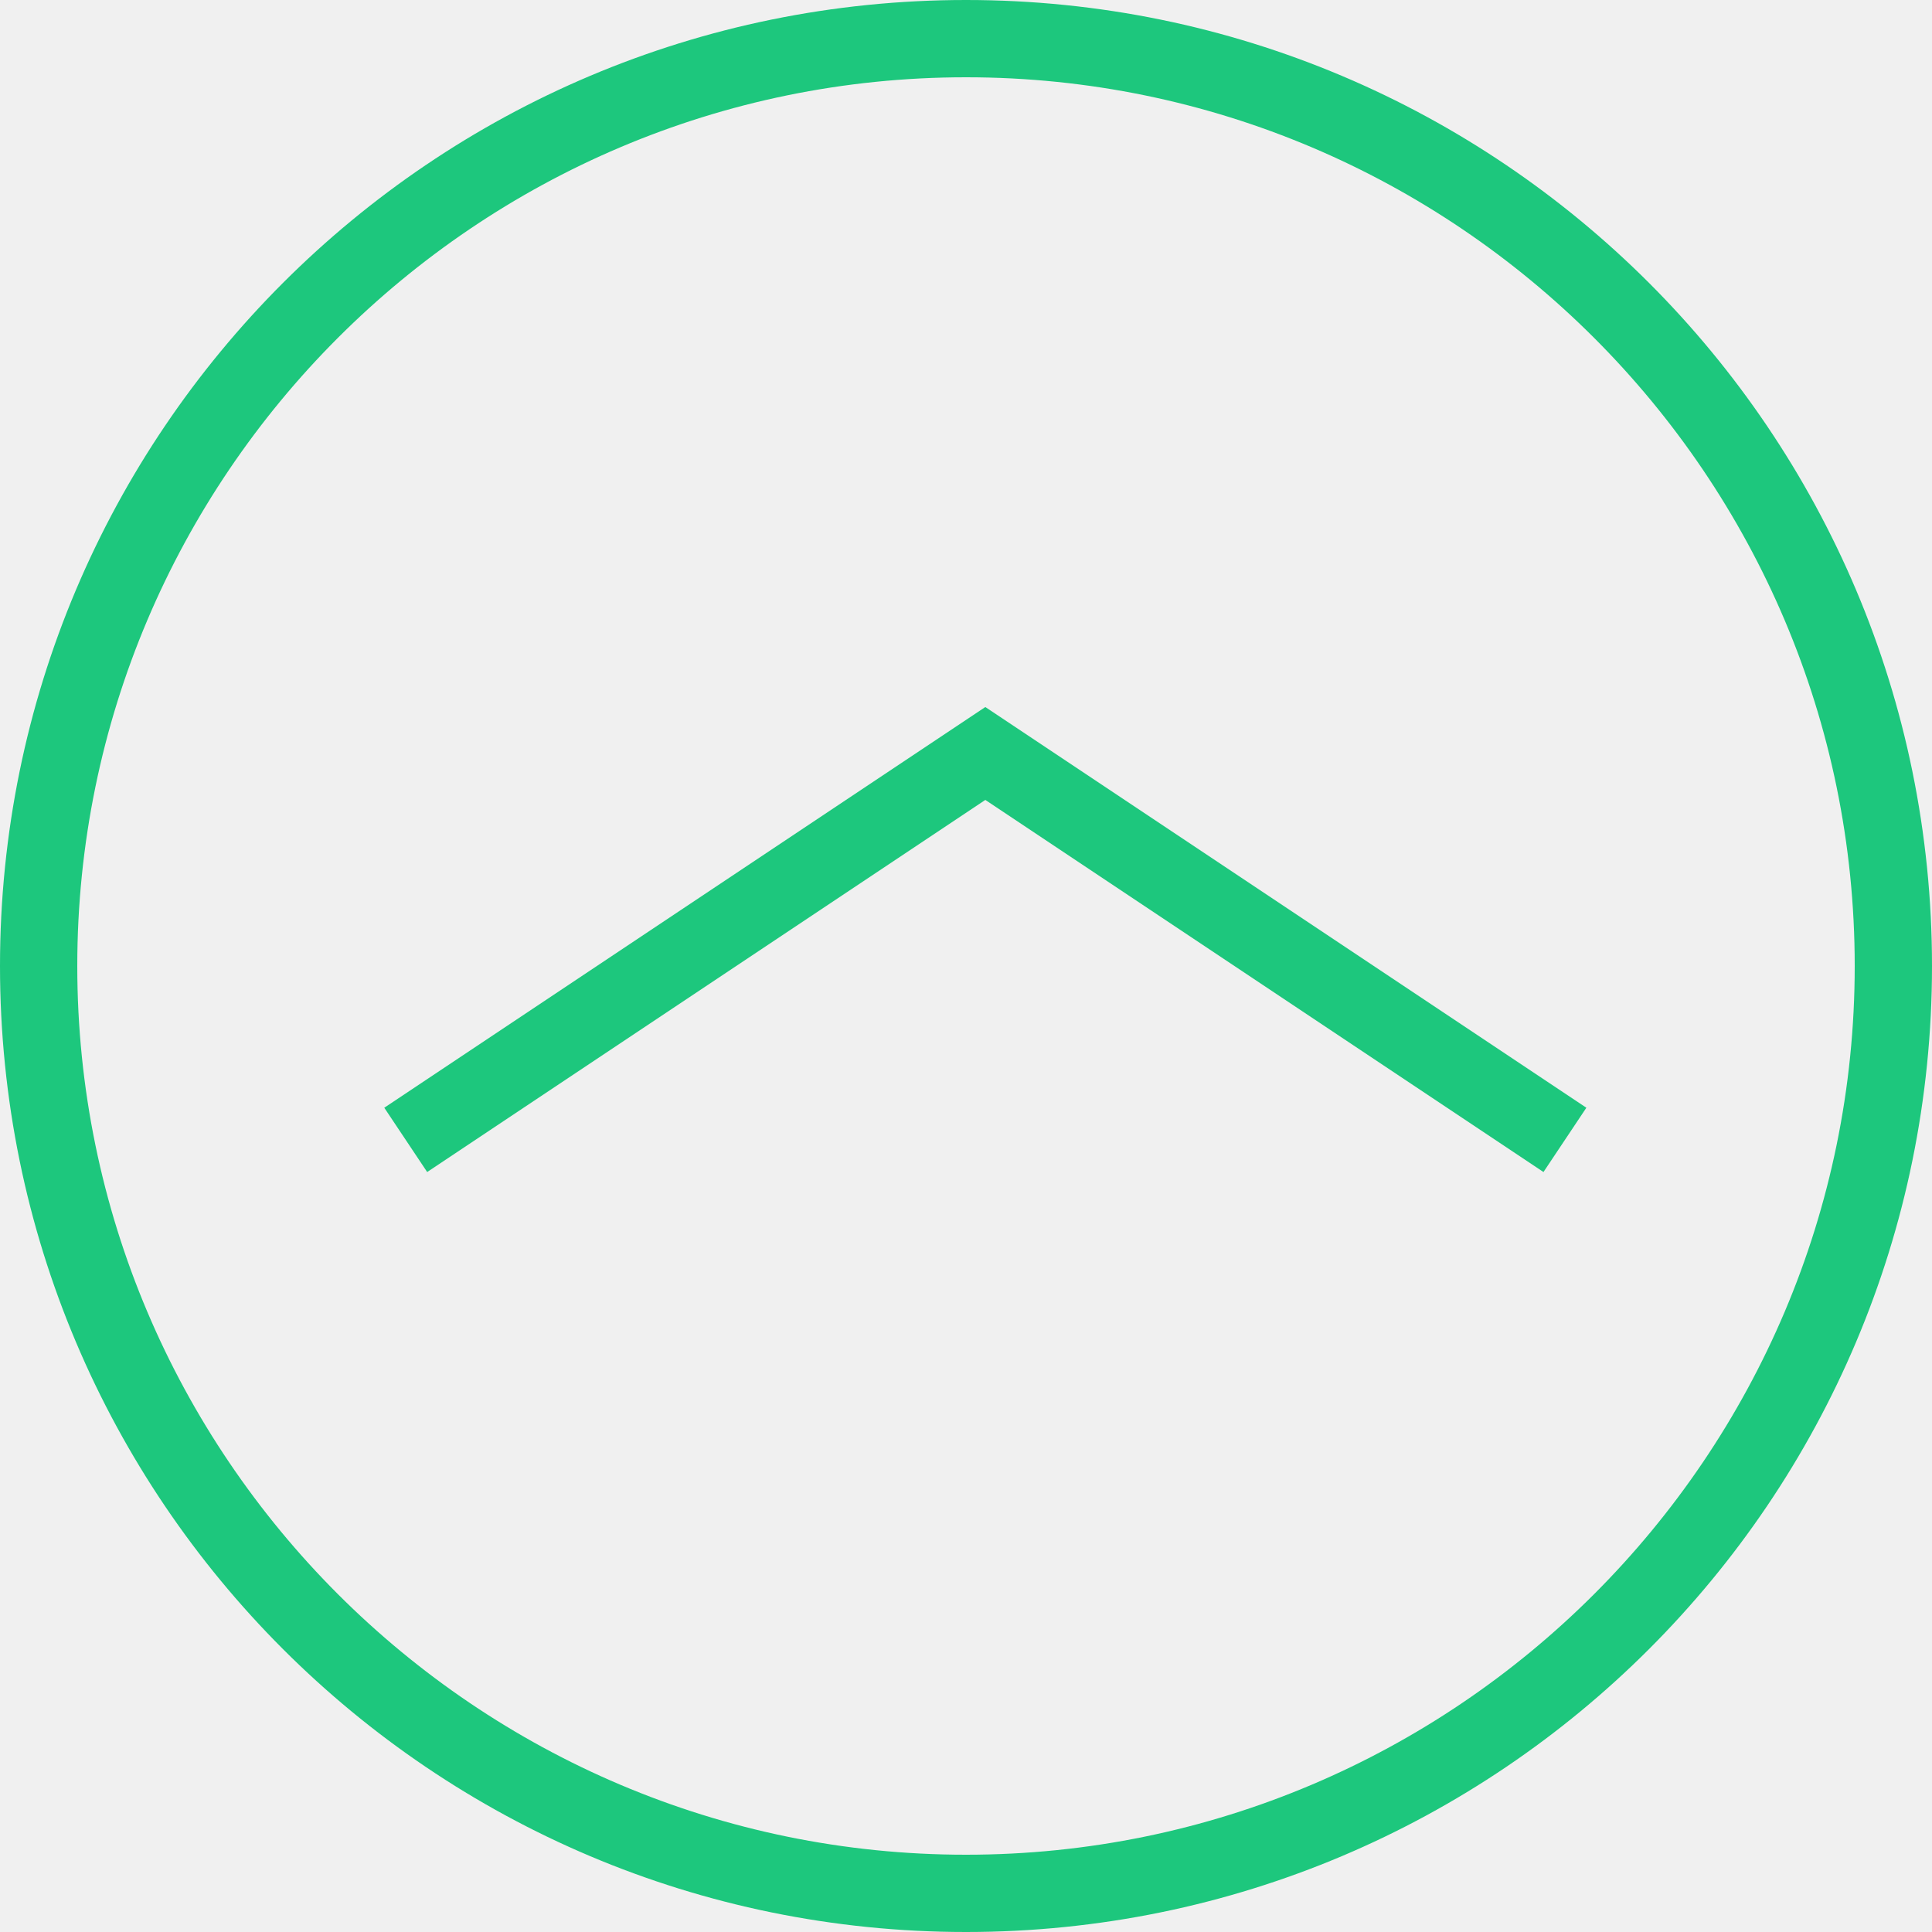
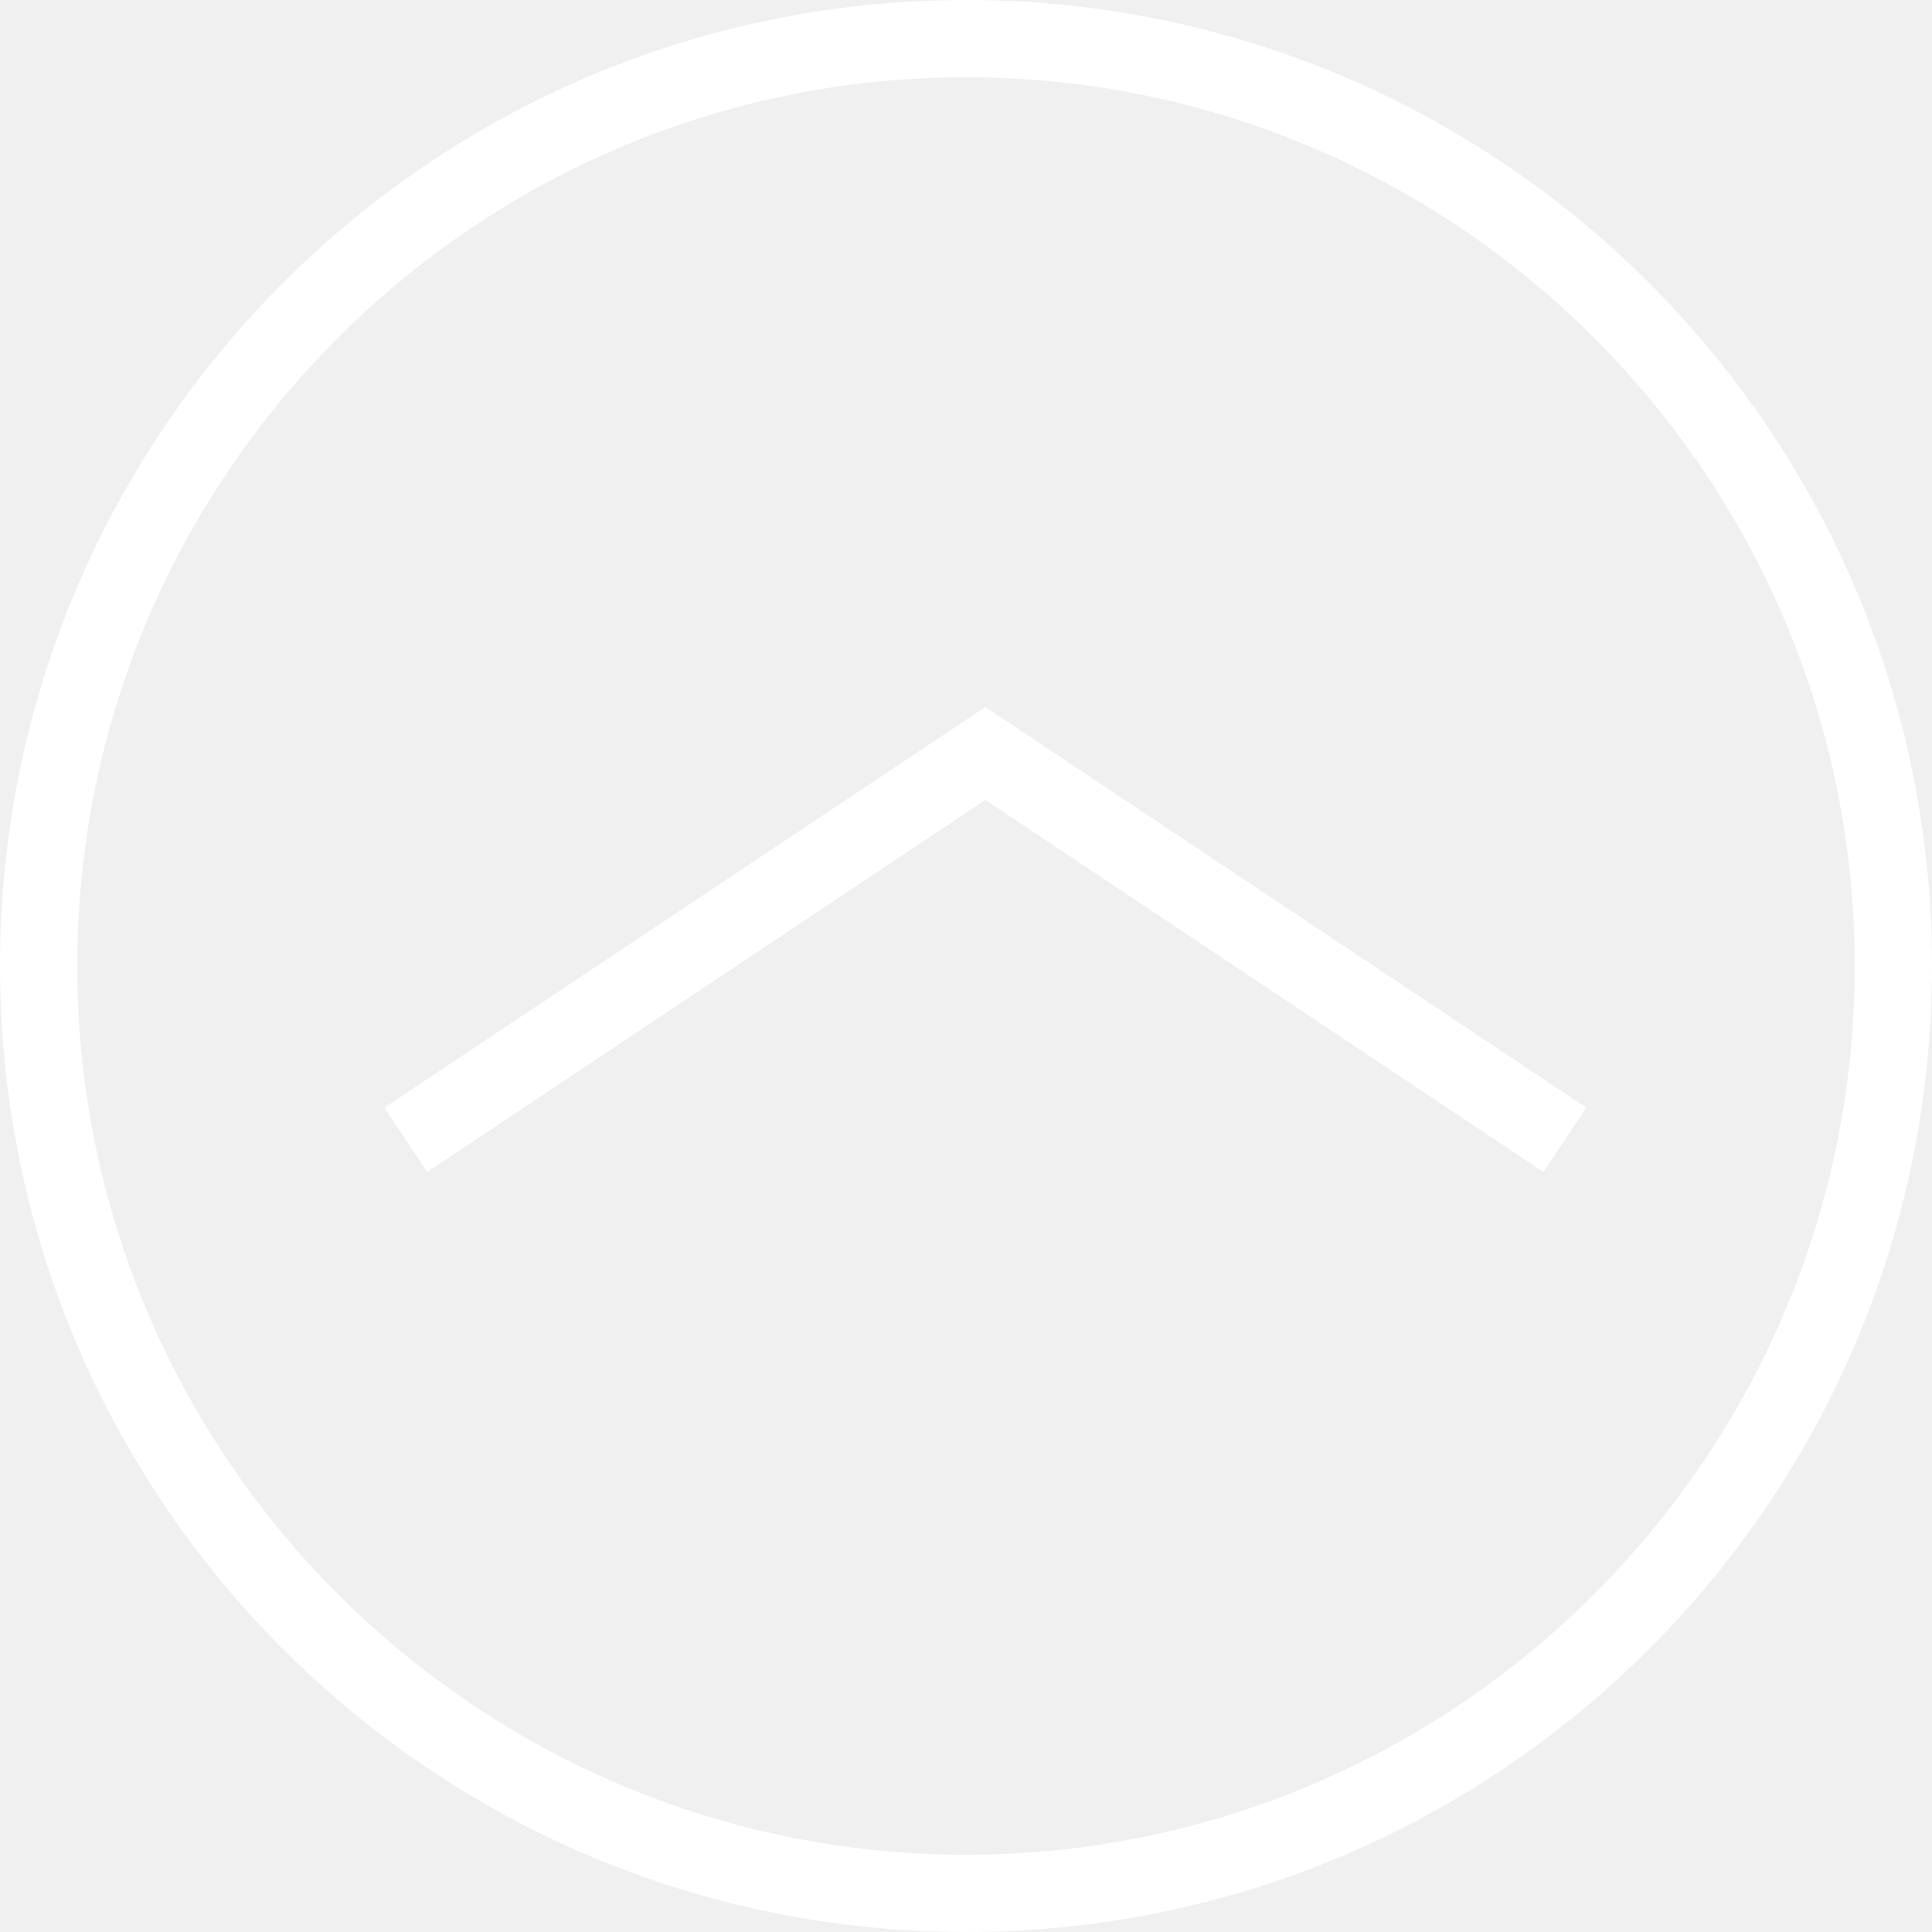
<svg xmlns="http://www.w3.org/2000/svg" version="1.1" id="Layer_1" x="0px" y="0px" width="50px" height="50px" viewBox="0 0 50 50" enable-background="new 0 0 50 50" xml:space="preserve">
-   <path fill="#1DC77D" d="M25,48C12.318,48,2,37.682,2,25S12.318,2,25,2s23,10.318,23,23S37.682,48,25,48 M25,50  c13.807,0,25-11.193,25-25S38.807,0,25,0S0,11.193,0,25S11.193,50,25,50L25,50z" />
-   <polygon fill="#1DC77D" points="25.5,18.298 9.945,28.668 11.055,30.332 25.5,20.702 39.945,30.332 41.055,28.668 " />
+   <path fill="#FFFFFF" d="M25,48C12.318,48,2,37.682,2,25S12.318,2,25,2s23,10.318,23,23S37.682,48,25,48 M25,50  c13.807,0,25-11.193,25-25S38.807,0,25,0S0,11.193,0,25S11.193,50,25,50L25,50z" />
+   <polygon fill="#FFFFFF" points="25.5,18.298 9.945,28.668 11.055,30.332 25.5,20.702 39.945,30.332 41.055,28.668 " />
</svg>
